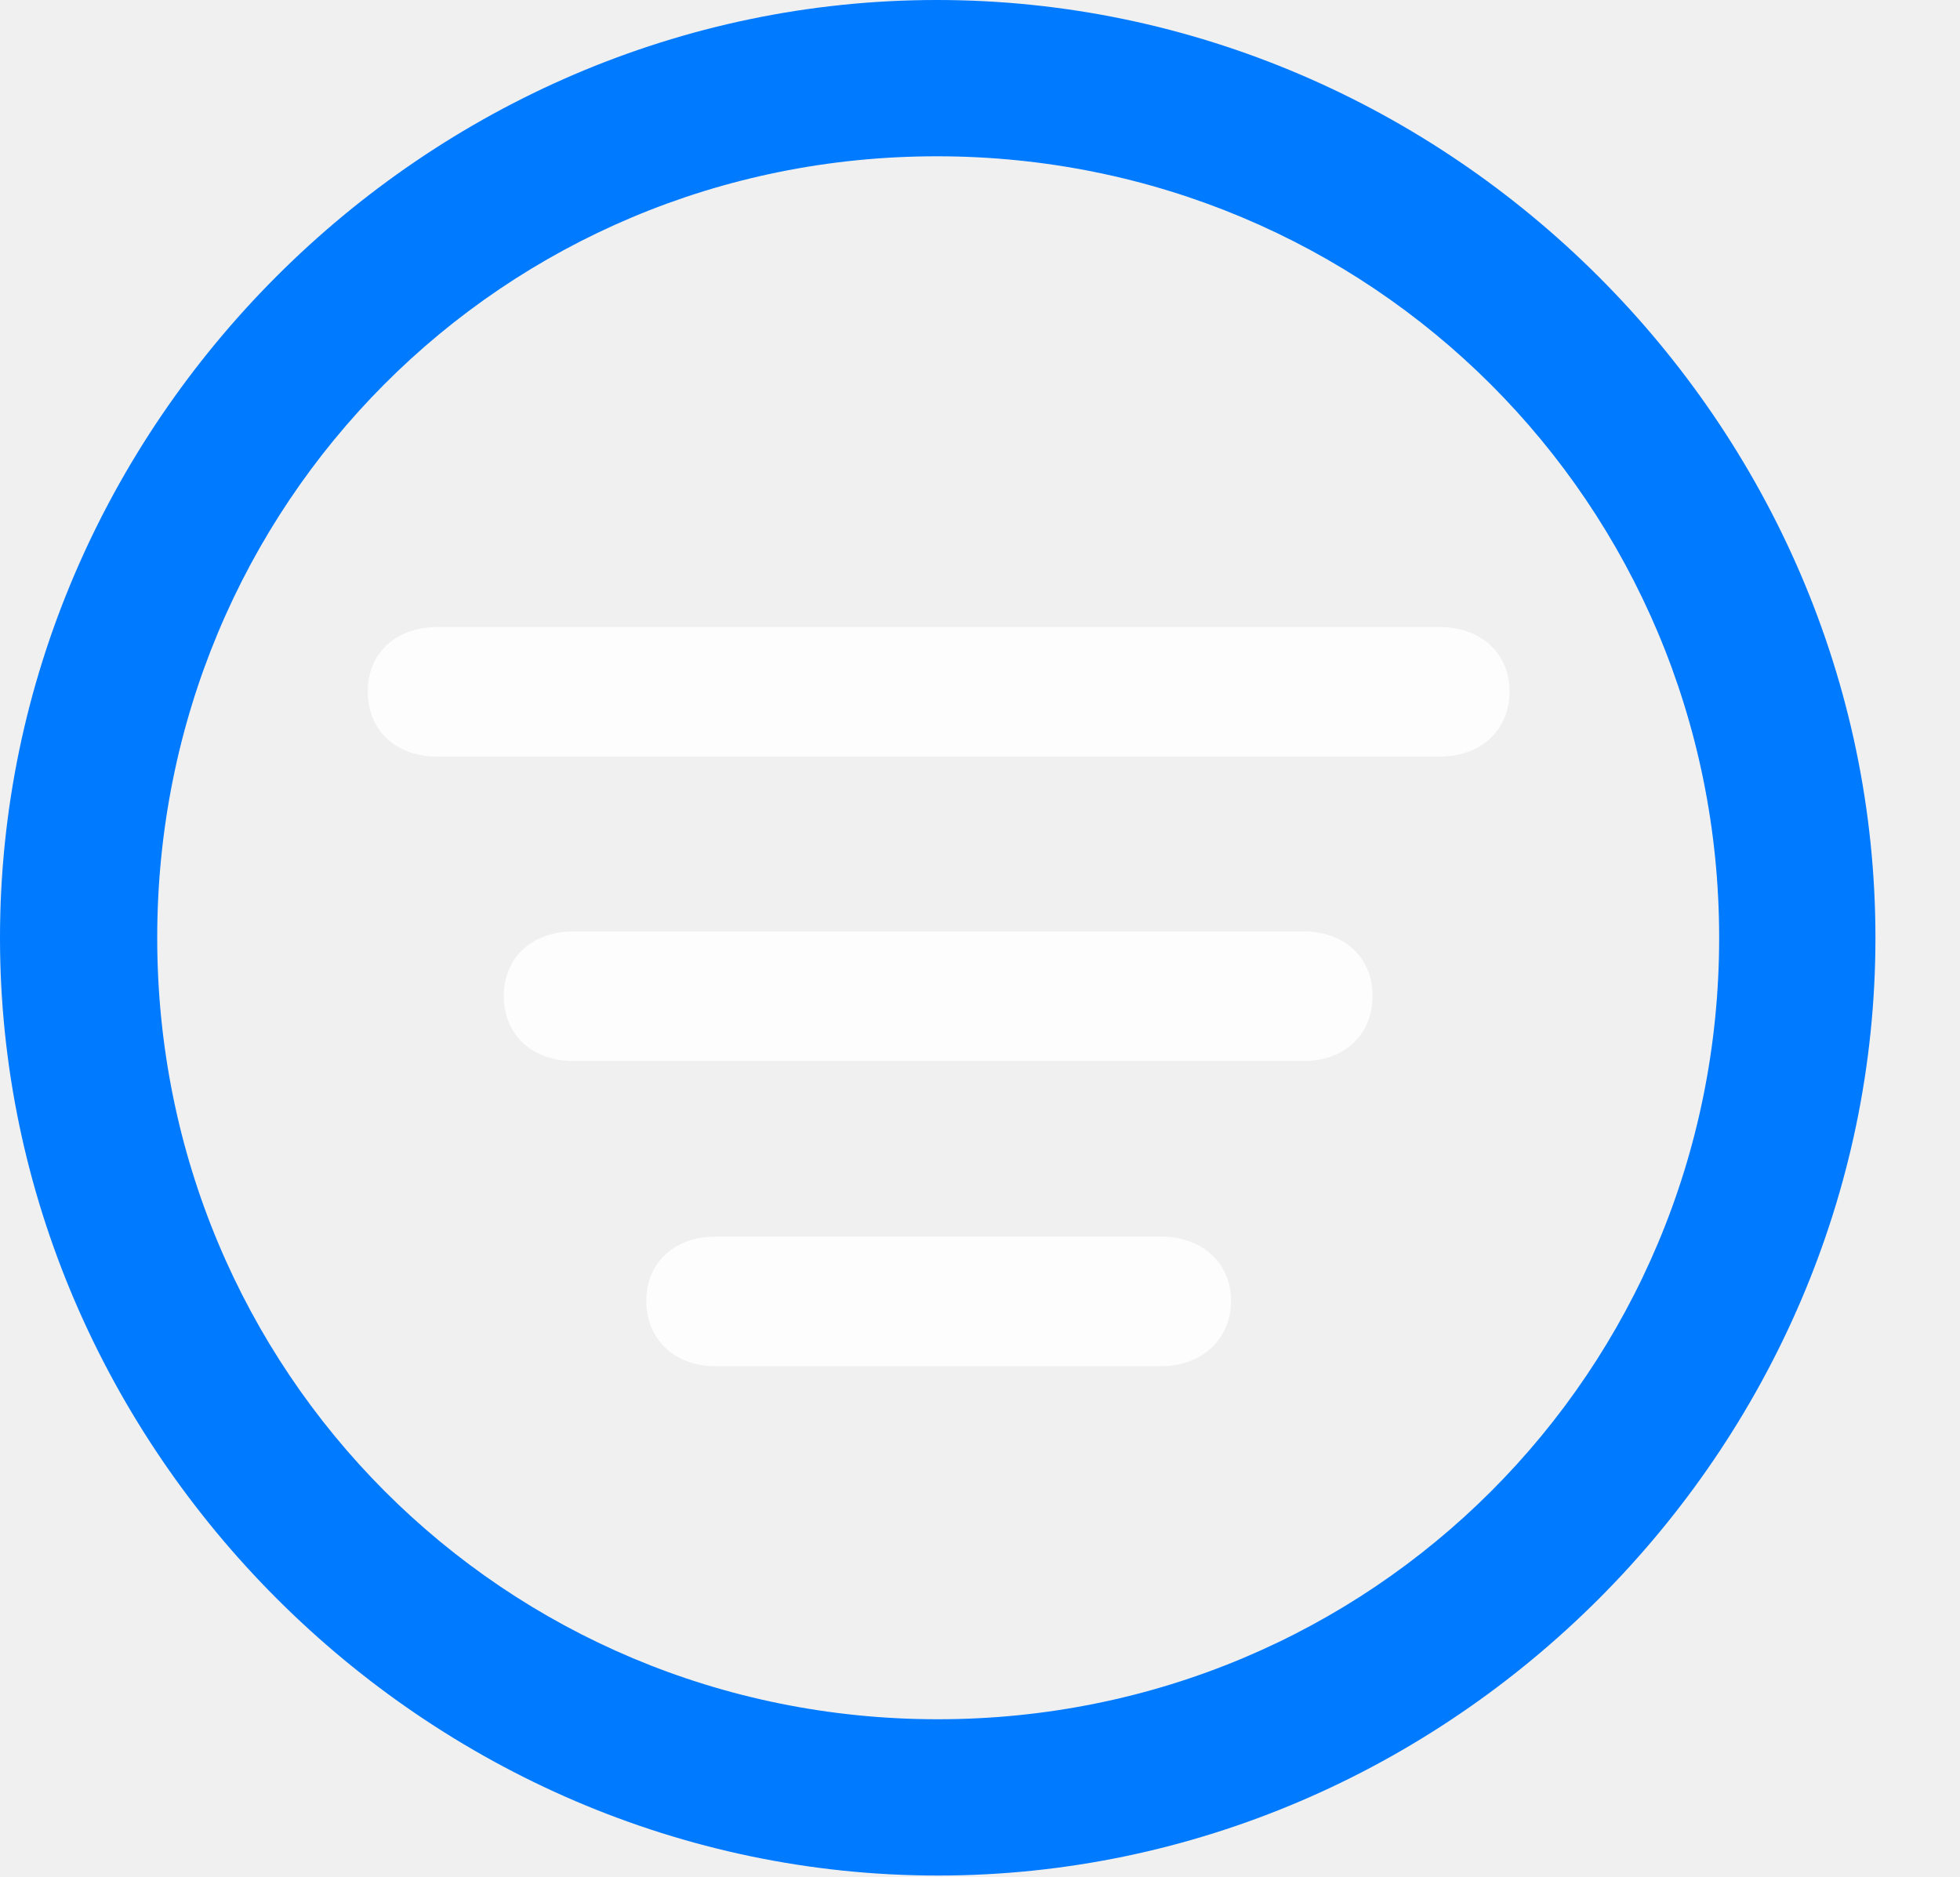
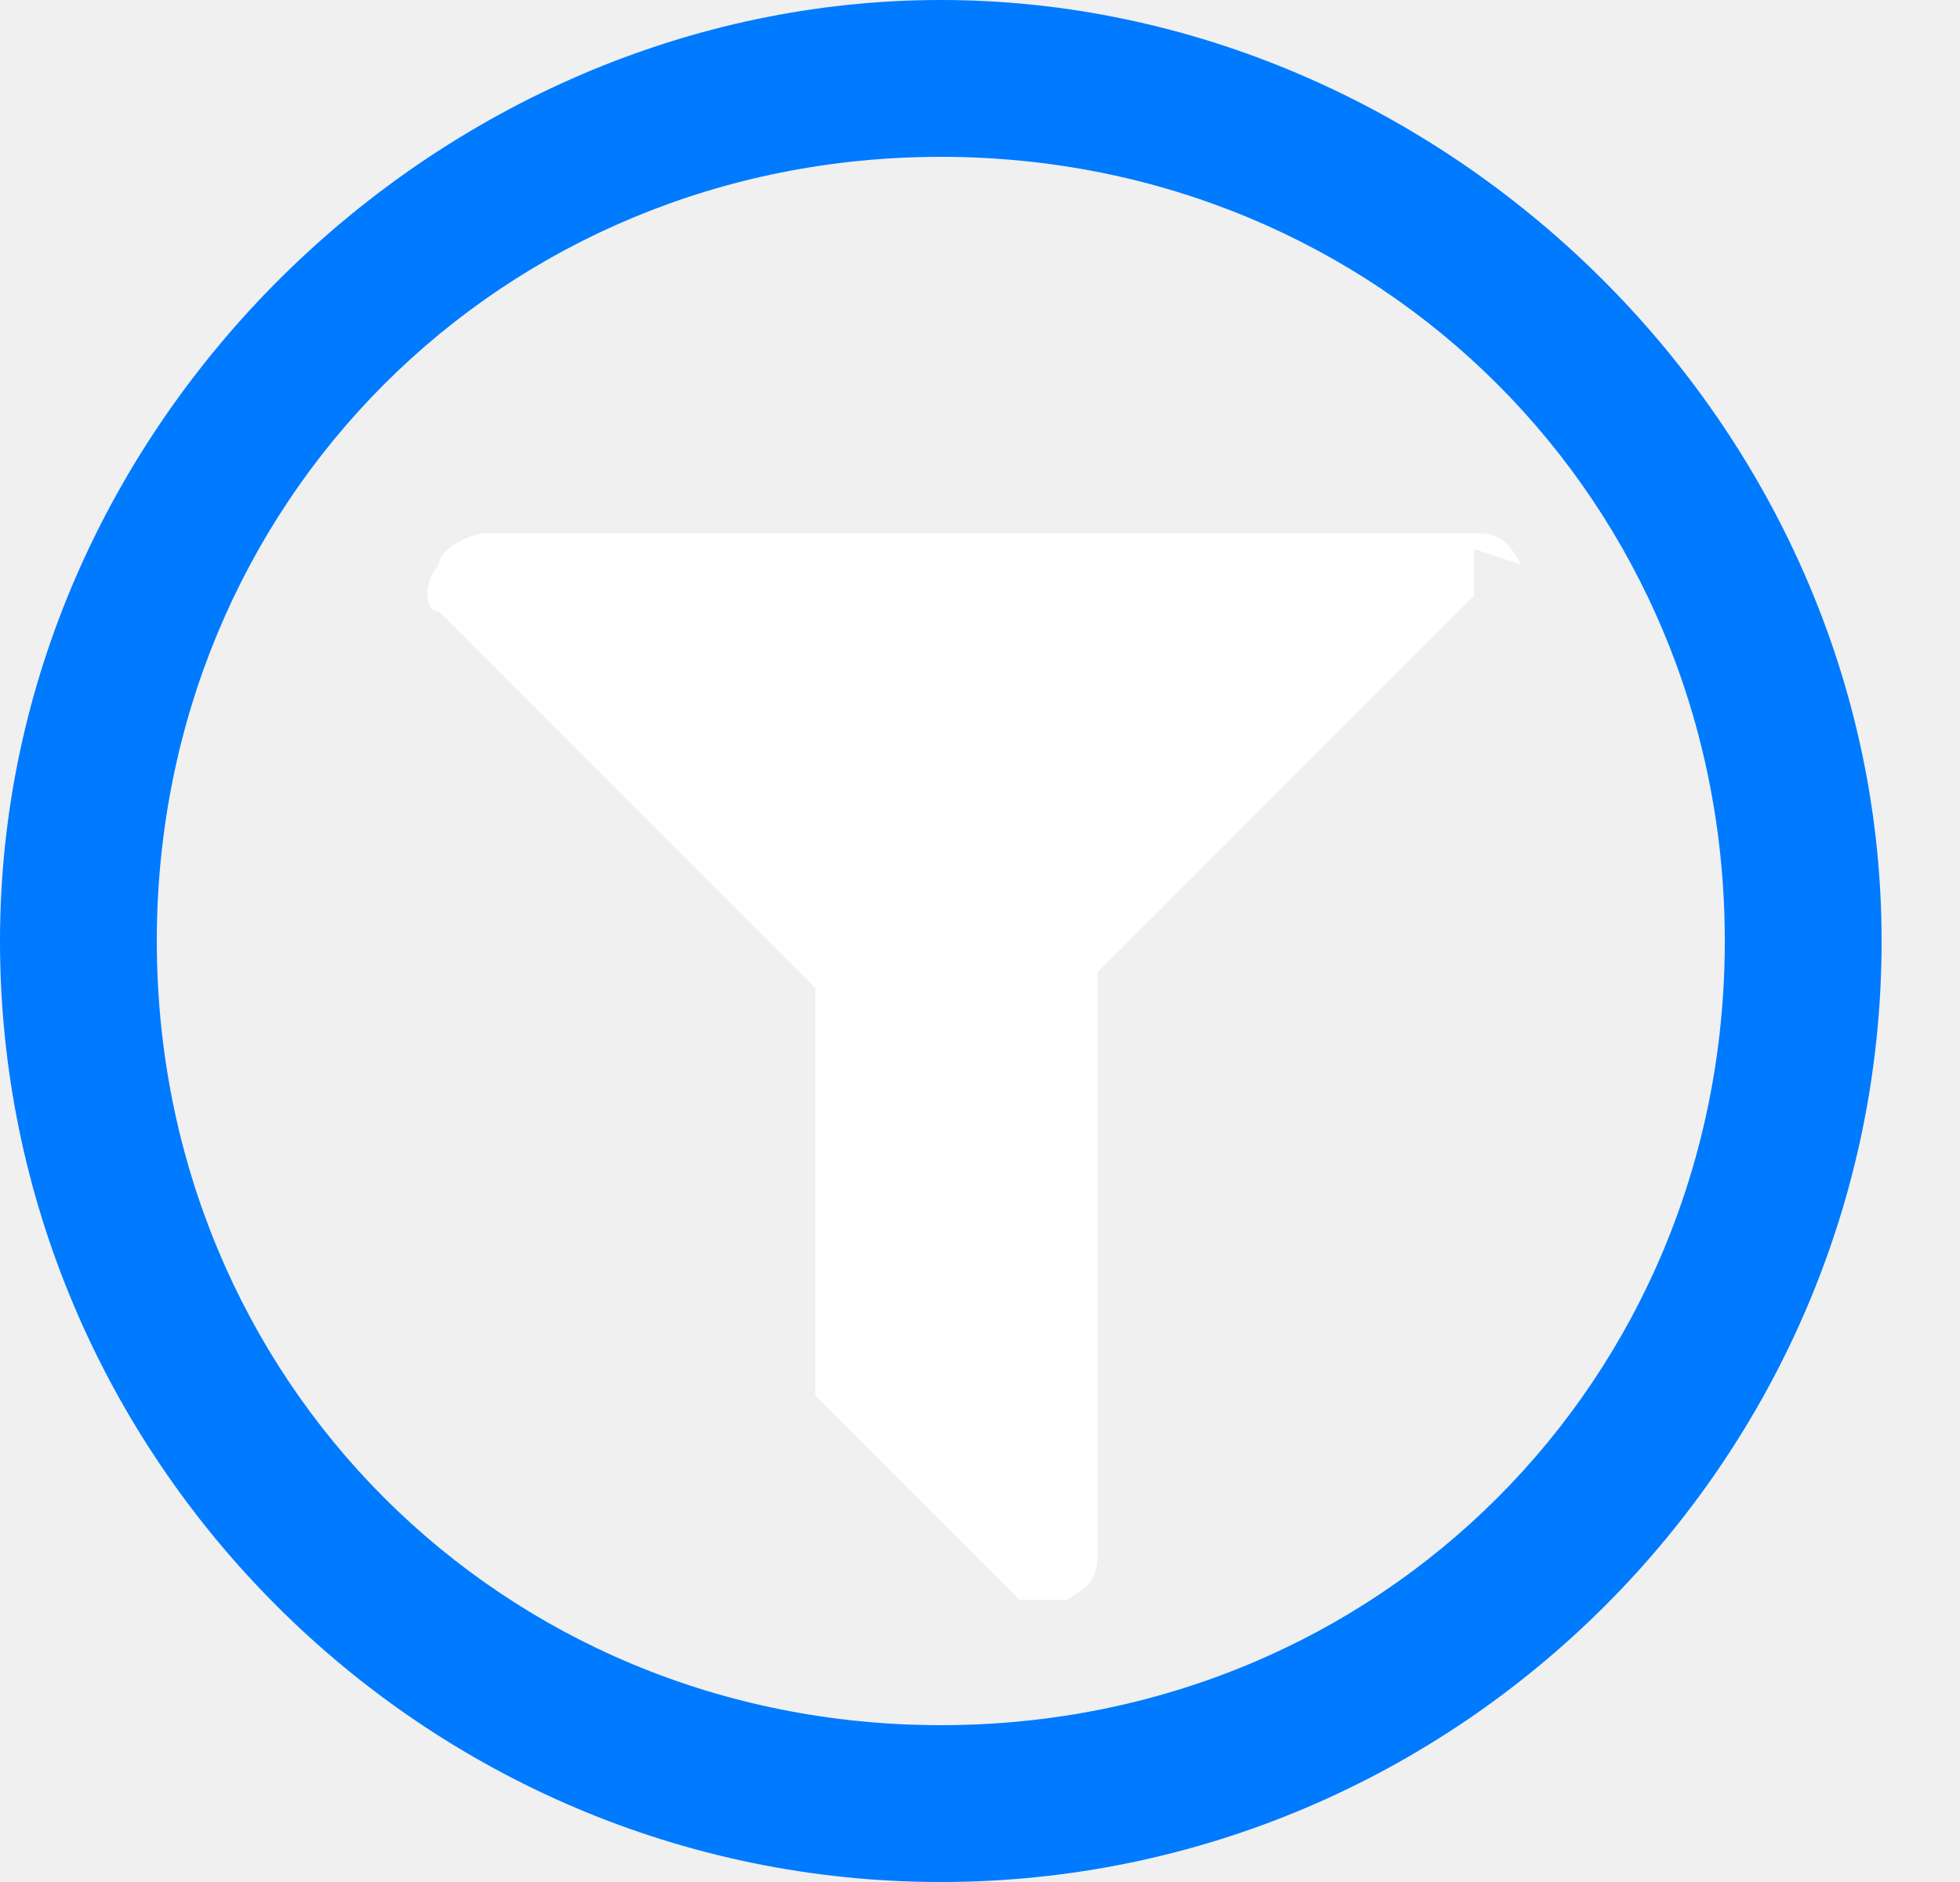
- <svg xmlns="http://www.w3.org/2000/svg" version="1.1" width="12.492" height="11.959">
+ <svg xmlns="http://www.w3.org/2000/svg" id="Layer_1" data-name="Layer 1" version="1.1" viewBox="0 0 12.5 12">
+   <defs>
+     <style>
+       .cls-1 {
+         fill: #007aff;
+       }
+ 
+       .cls-1, .cls-2, .cls-3 {
+         stroke-width: 0px;
+       }
+ 
+       .cls-2 {
+         fill: #000;
+         fill-opacity: 0;
+       }
+ 
+       .cls-3 {
+         fill: #fff;
+       }
+     </style>
+   </defs>
  <g>
-     <rect height="11.959" opacity="0" width="12.492" x="0" y="0" />
-     <path d="M5.977 11.953C9.246 11.953 11.953 9.24 11.953 5.977C11.953 2.707 9.24 0 5.971 0C2.707 0 0 2.707 0 5.977C0 9.24 2.713 11.953 5.977 11.953ZM5.977 10.957C3.211 10.957 1.002 8.742 1.002 5.977C1.002 3.211 3.205 0.996 5.971 0.996C8.736 0.996 10.957 3.211 10.957 5.977C10.957 8.742 8.742 10.957 5.977 10.957Z" fill="#007aff" />
-     <path d="M2.789 4.822L9.176 4.822C9.434 4.822 9.621 4.658 9.621 4.406C9.621 4.16 9.434 3.996 9.176 3.996L2.789 3.996C2.525 3.996 2.344 4.16 2.344 4.406C2.344 4.658 2.525 4.822 2.789 4.822ZM3.656 6.762L8.309 6.762C8.566 6.762 8.748 6.598 8.748 6.346C8.748 6.1 8.566 5.936 8.309 5.936L3.656 5.936C3.393 5.936 3.211 6.1 3.211 6.346C3.211 6.598 3.393 6.762 3.656 6.762ZM4.559 8.707L7.4 8.707C7.658 8.707 7.846 8.537 7.846 8.291C7.846 8.045 7.658 7.881 7.4 7.881L4.559 7.881C4.301 7.881 4.119 8.045 4.119 8.291C4.119 8.537 4.301 8.707 4.559 8.707Z" fill="#ffffff" fill-opacity="0.85" />
+     <rect class="cls-2" width="12.5" height="12" />
+     <path class="cls-1" d="M6,12c3.3,0,6-2.7,6-6S9.2,0,6,0,0,2.7,0,6s2.7,6,6,6ZM6,11c-2.8,0-5-2.2-5-5S3.2,1,6,1s5,2.2,5,5-2.2,5-5,5Z" />
  </g>
+   <path class="cls-3" d="M9.4,3.5c0,.1,0,.3,0,.3l-2.4,2.4v3.7c0,.1,0,.2-.2.3,0,0,0,0-.1,0,0,0-.2,0-.2,0l-1.3-1.3c0,0,0-.1,0-.2v-2.4l-2.4-2.4c-.1,0-.1-.2,0-.3,0-.1.2-.2.3-.2h6.3c.1,0,.2,0,.3.2Z" />
</svg>
